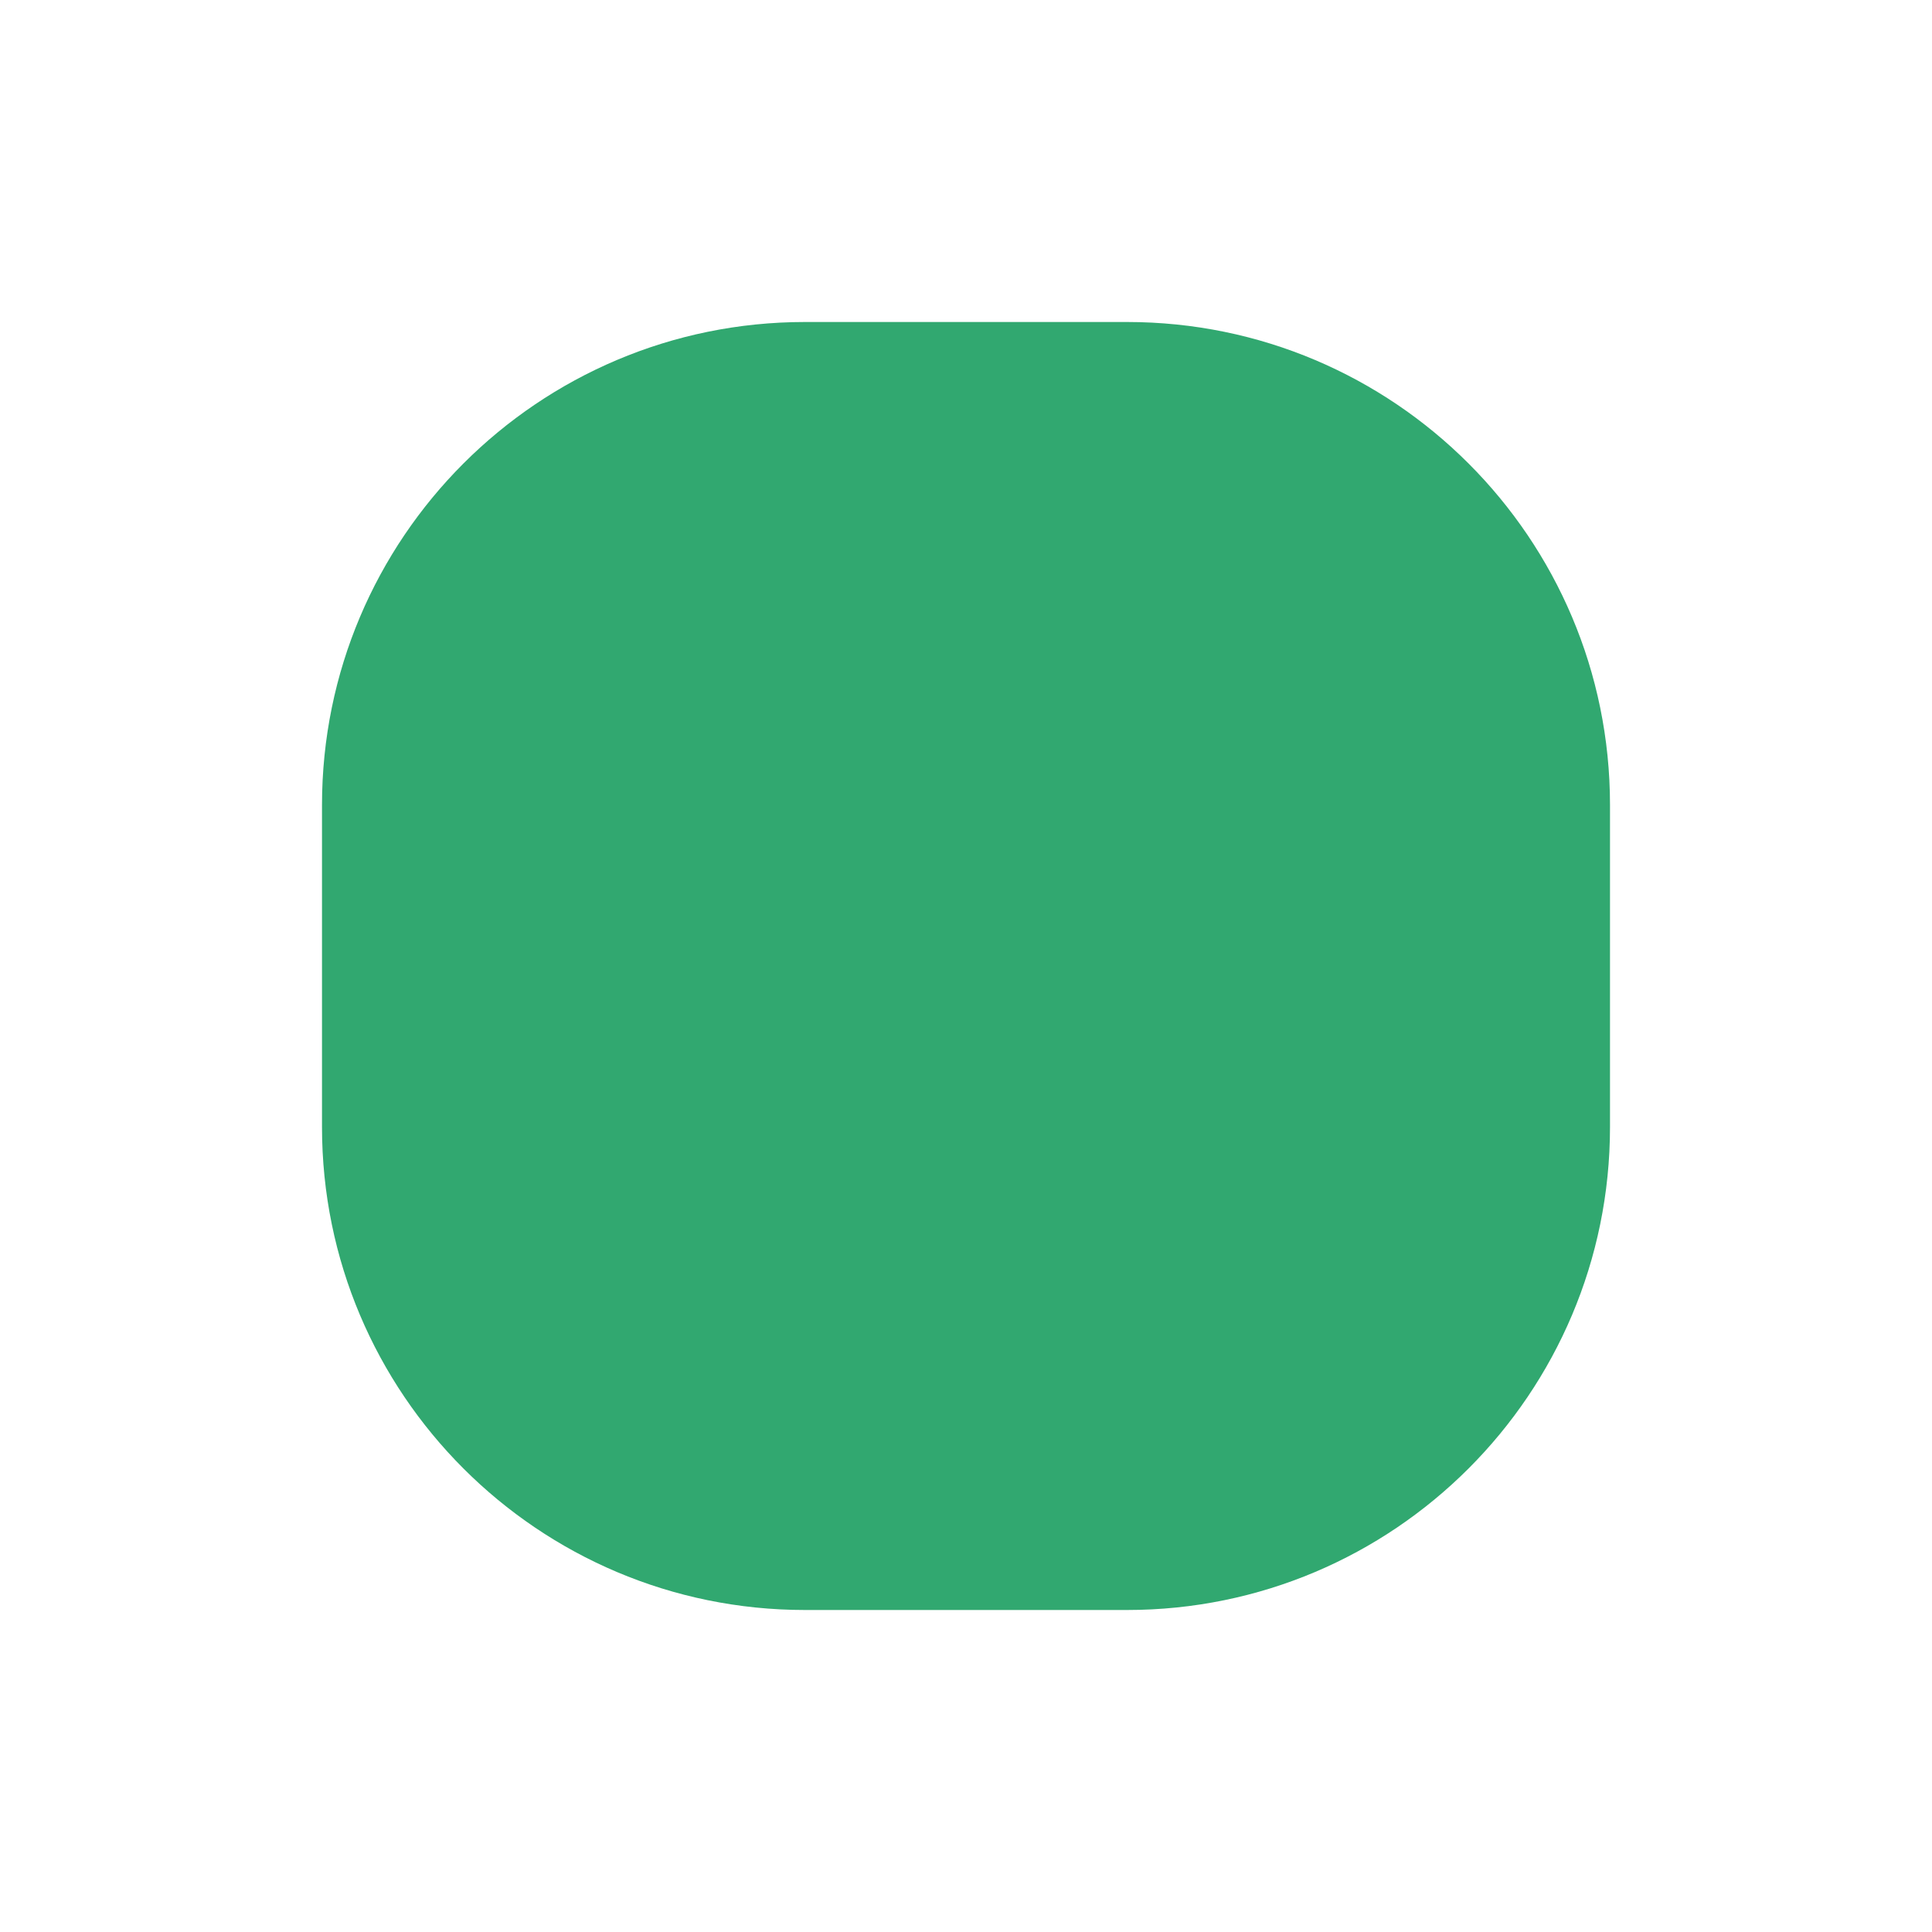
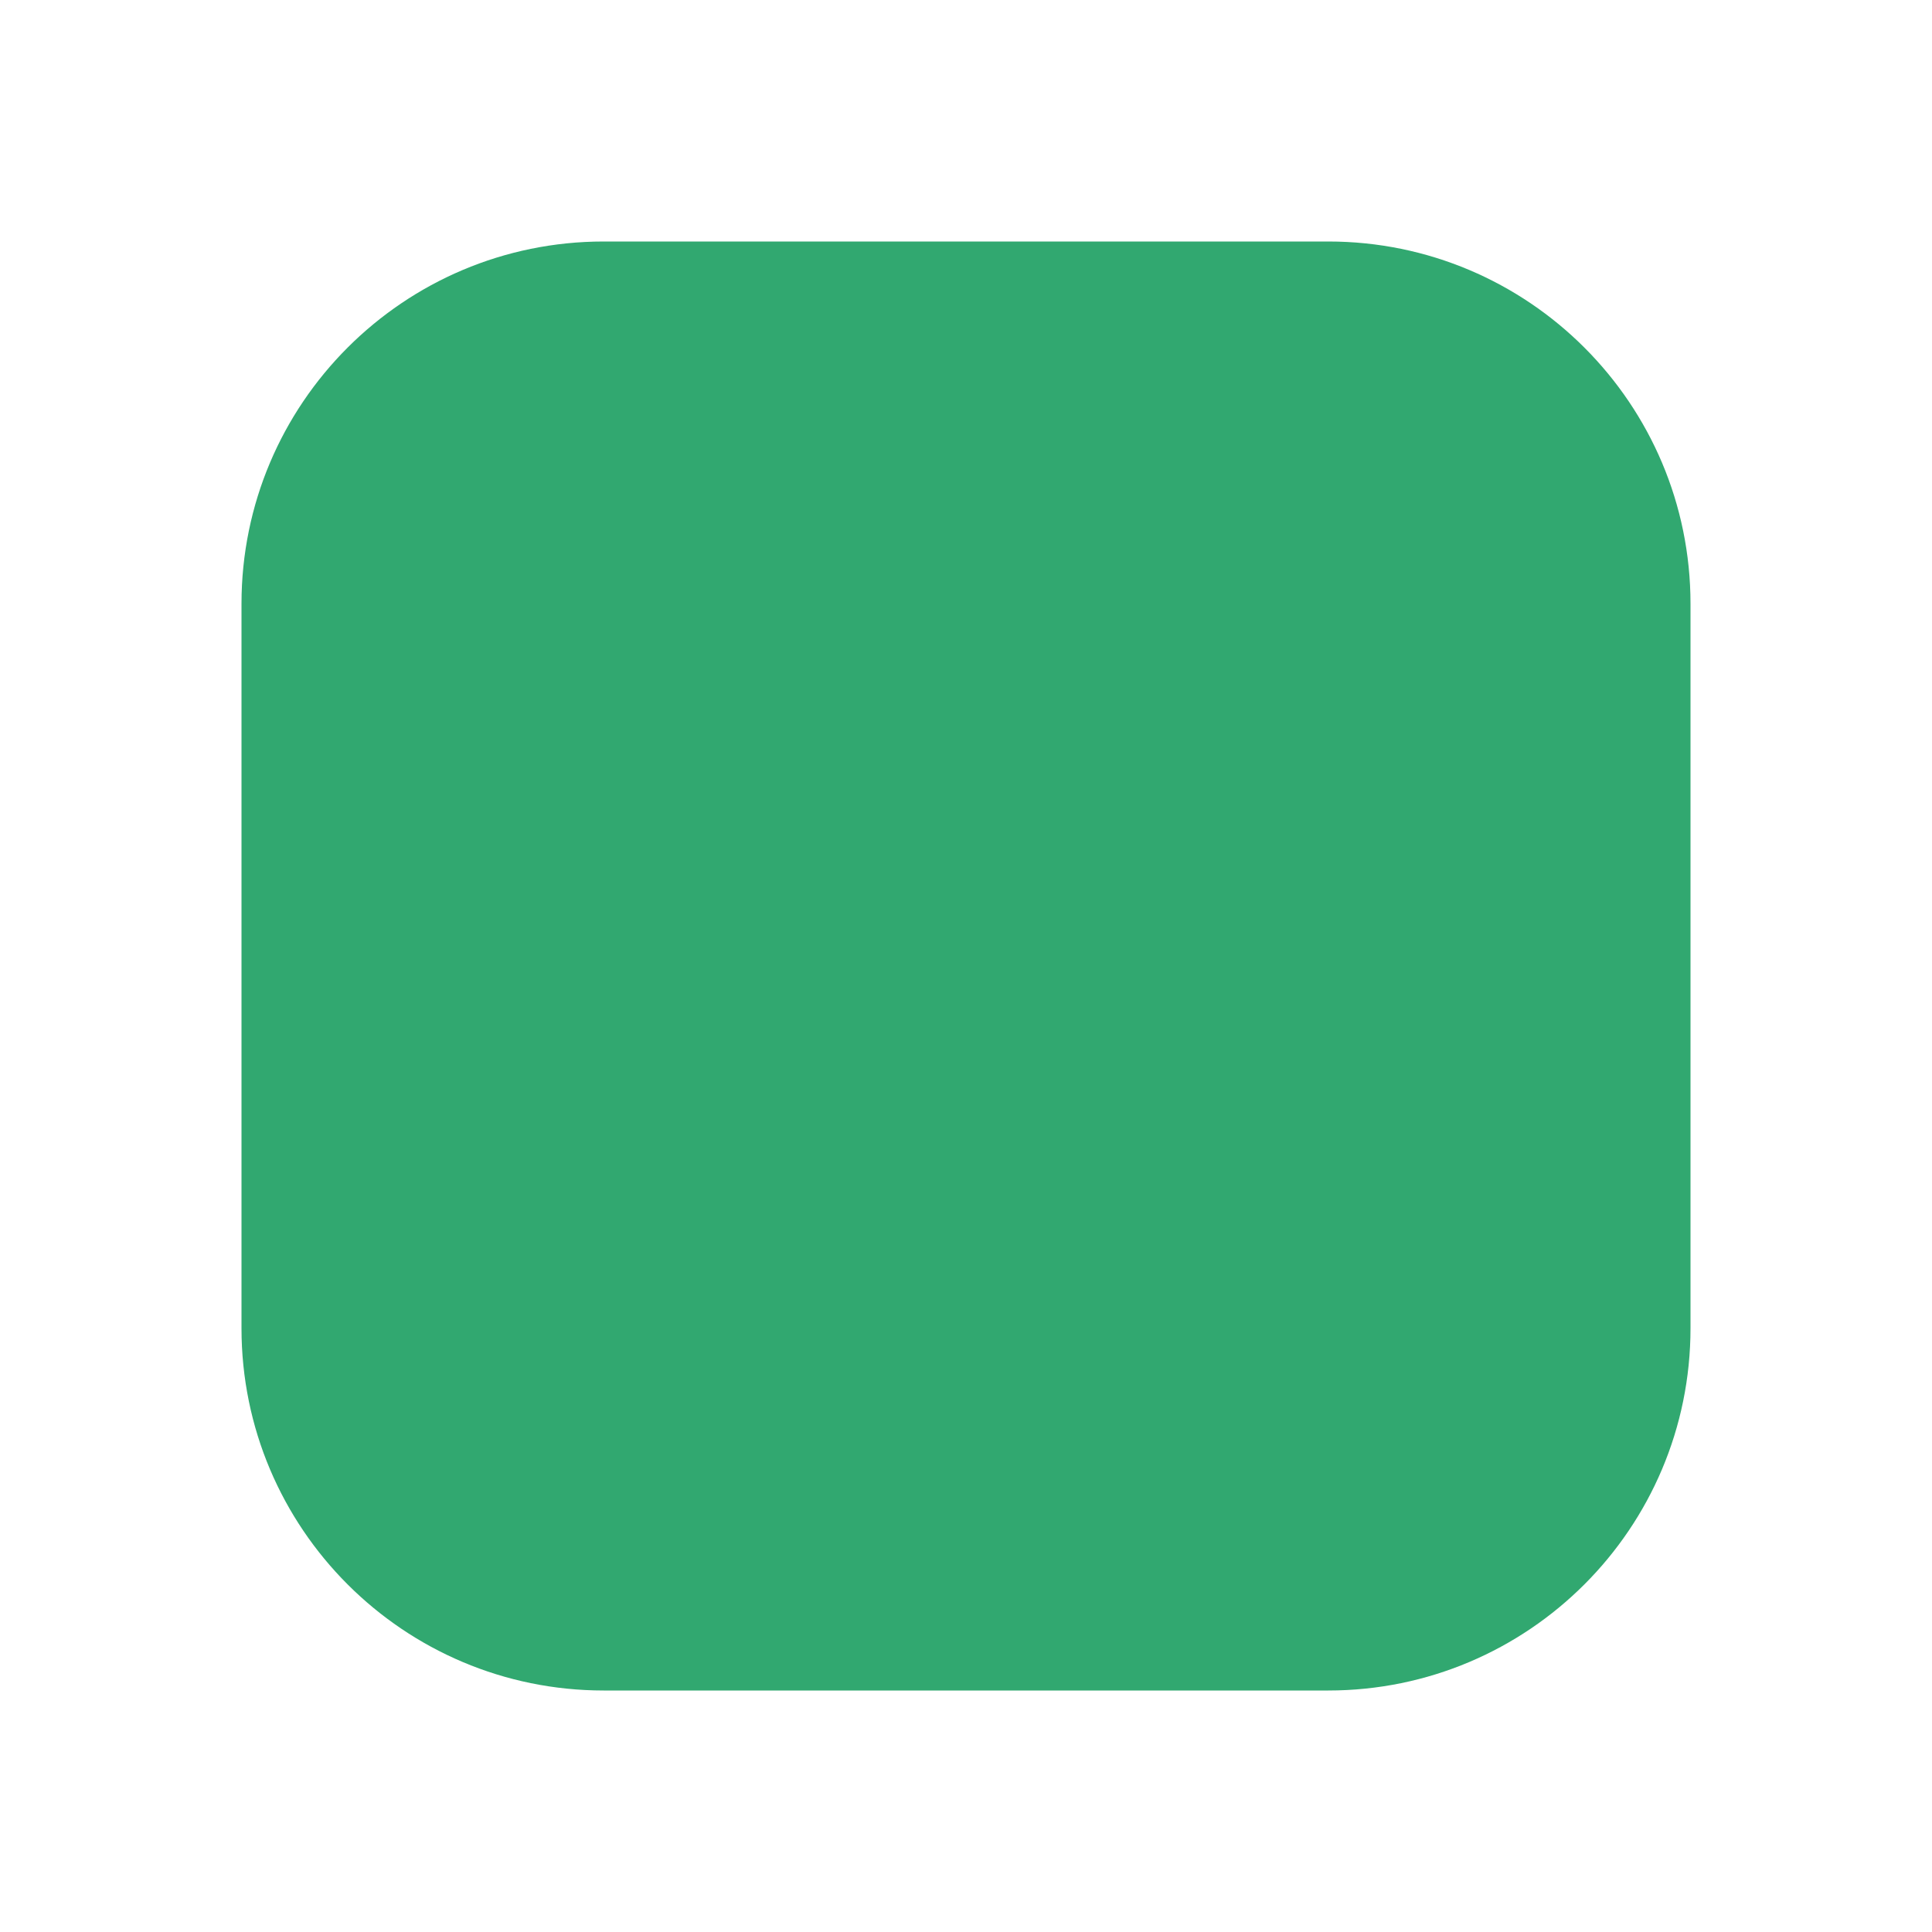
- <svg xmlns="http://www.w3.org/2000/svg" width="30" height="30" version="1.1" id="svg6" viewBox="0 0 60 60">
+ <svg xmlns="http://www.w3.org/2000/svg" width="40" height="40" version="1.1" id="svg6" viewBox="0 0 80 80">
  <defs id="defs10">
    </defs>
-   <path id="svg_1" width="40" height="40" x="10" y="10" fill="#015ad7" stroke="#000000" stroke-width="0" rx="0" d="m 25,10 h 10 a 15,15 45 0 1 15,15 v 10 a 15,15 135 0 1 -15,15 h -10 a 15,15 45 0 1 -15,-15 v -10 a 15,15 135 0 1 15,-15 z" style="fill:#31a870;fill-opacity:1" />
+   <path id="svg_1" width="60" height="60" x="10" y="10" fill="#015ad7" stroke="#000000" stroke-width="0" rx="0" d="m 25,10 h 30 a 15,15 45 0 1 15,15 v 30 a 15,15 135 0 1 -15,15 h -30 a 15,15 45 0 1 -15,-15 v -30 a 15,15 135 0 1 15,-15 z" style="fill:#31a870;fill-opacity:1" />
</svg>
